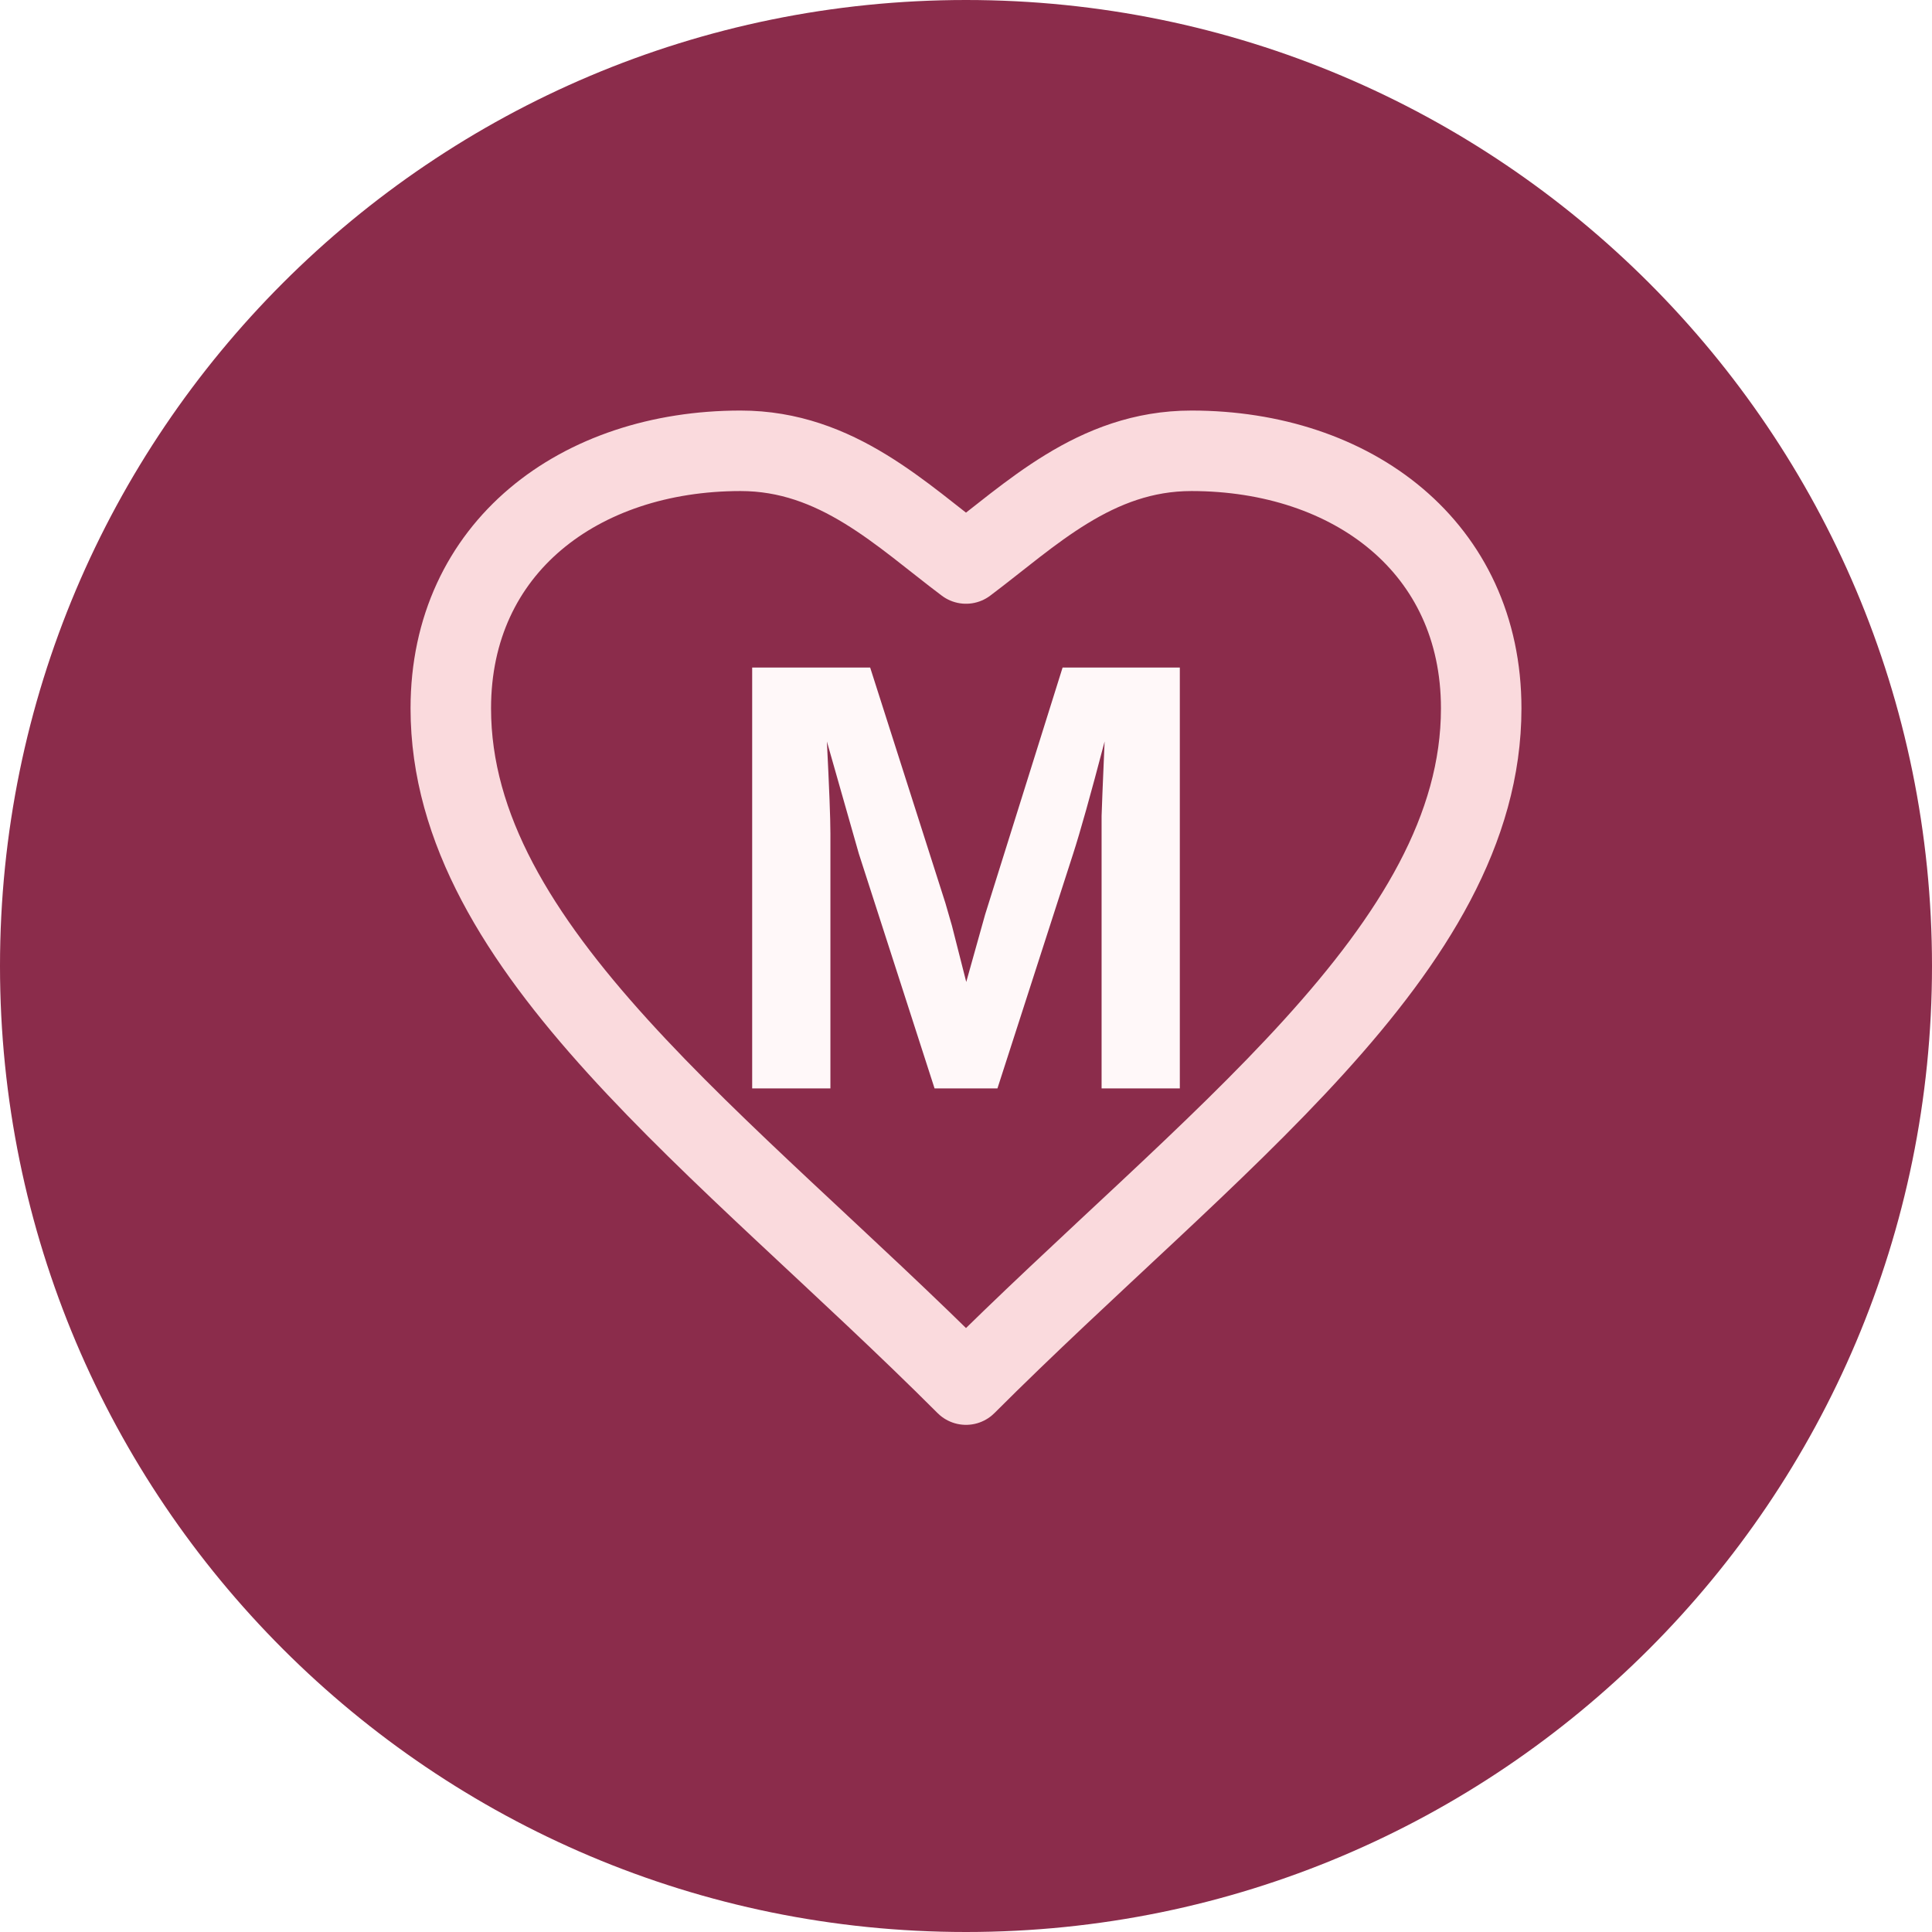
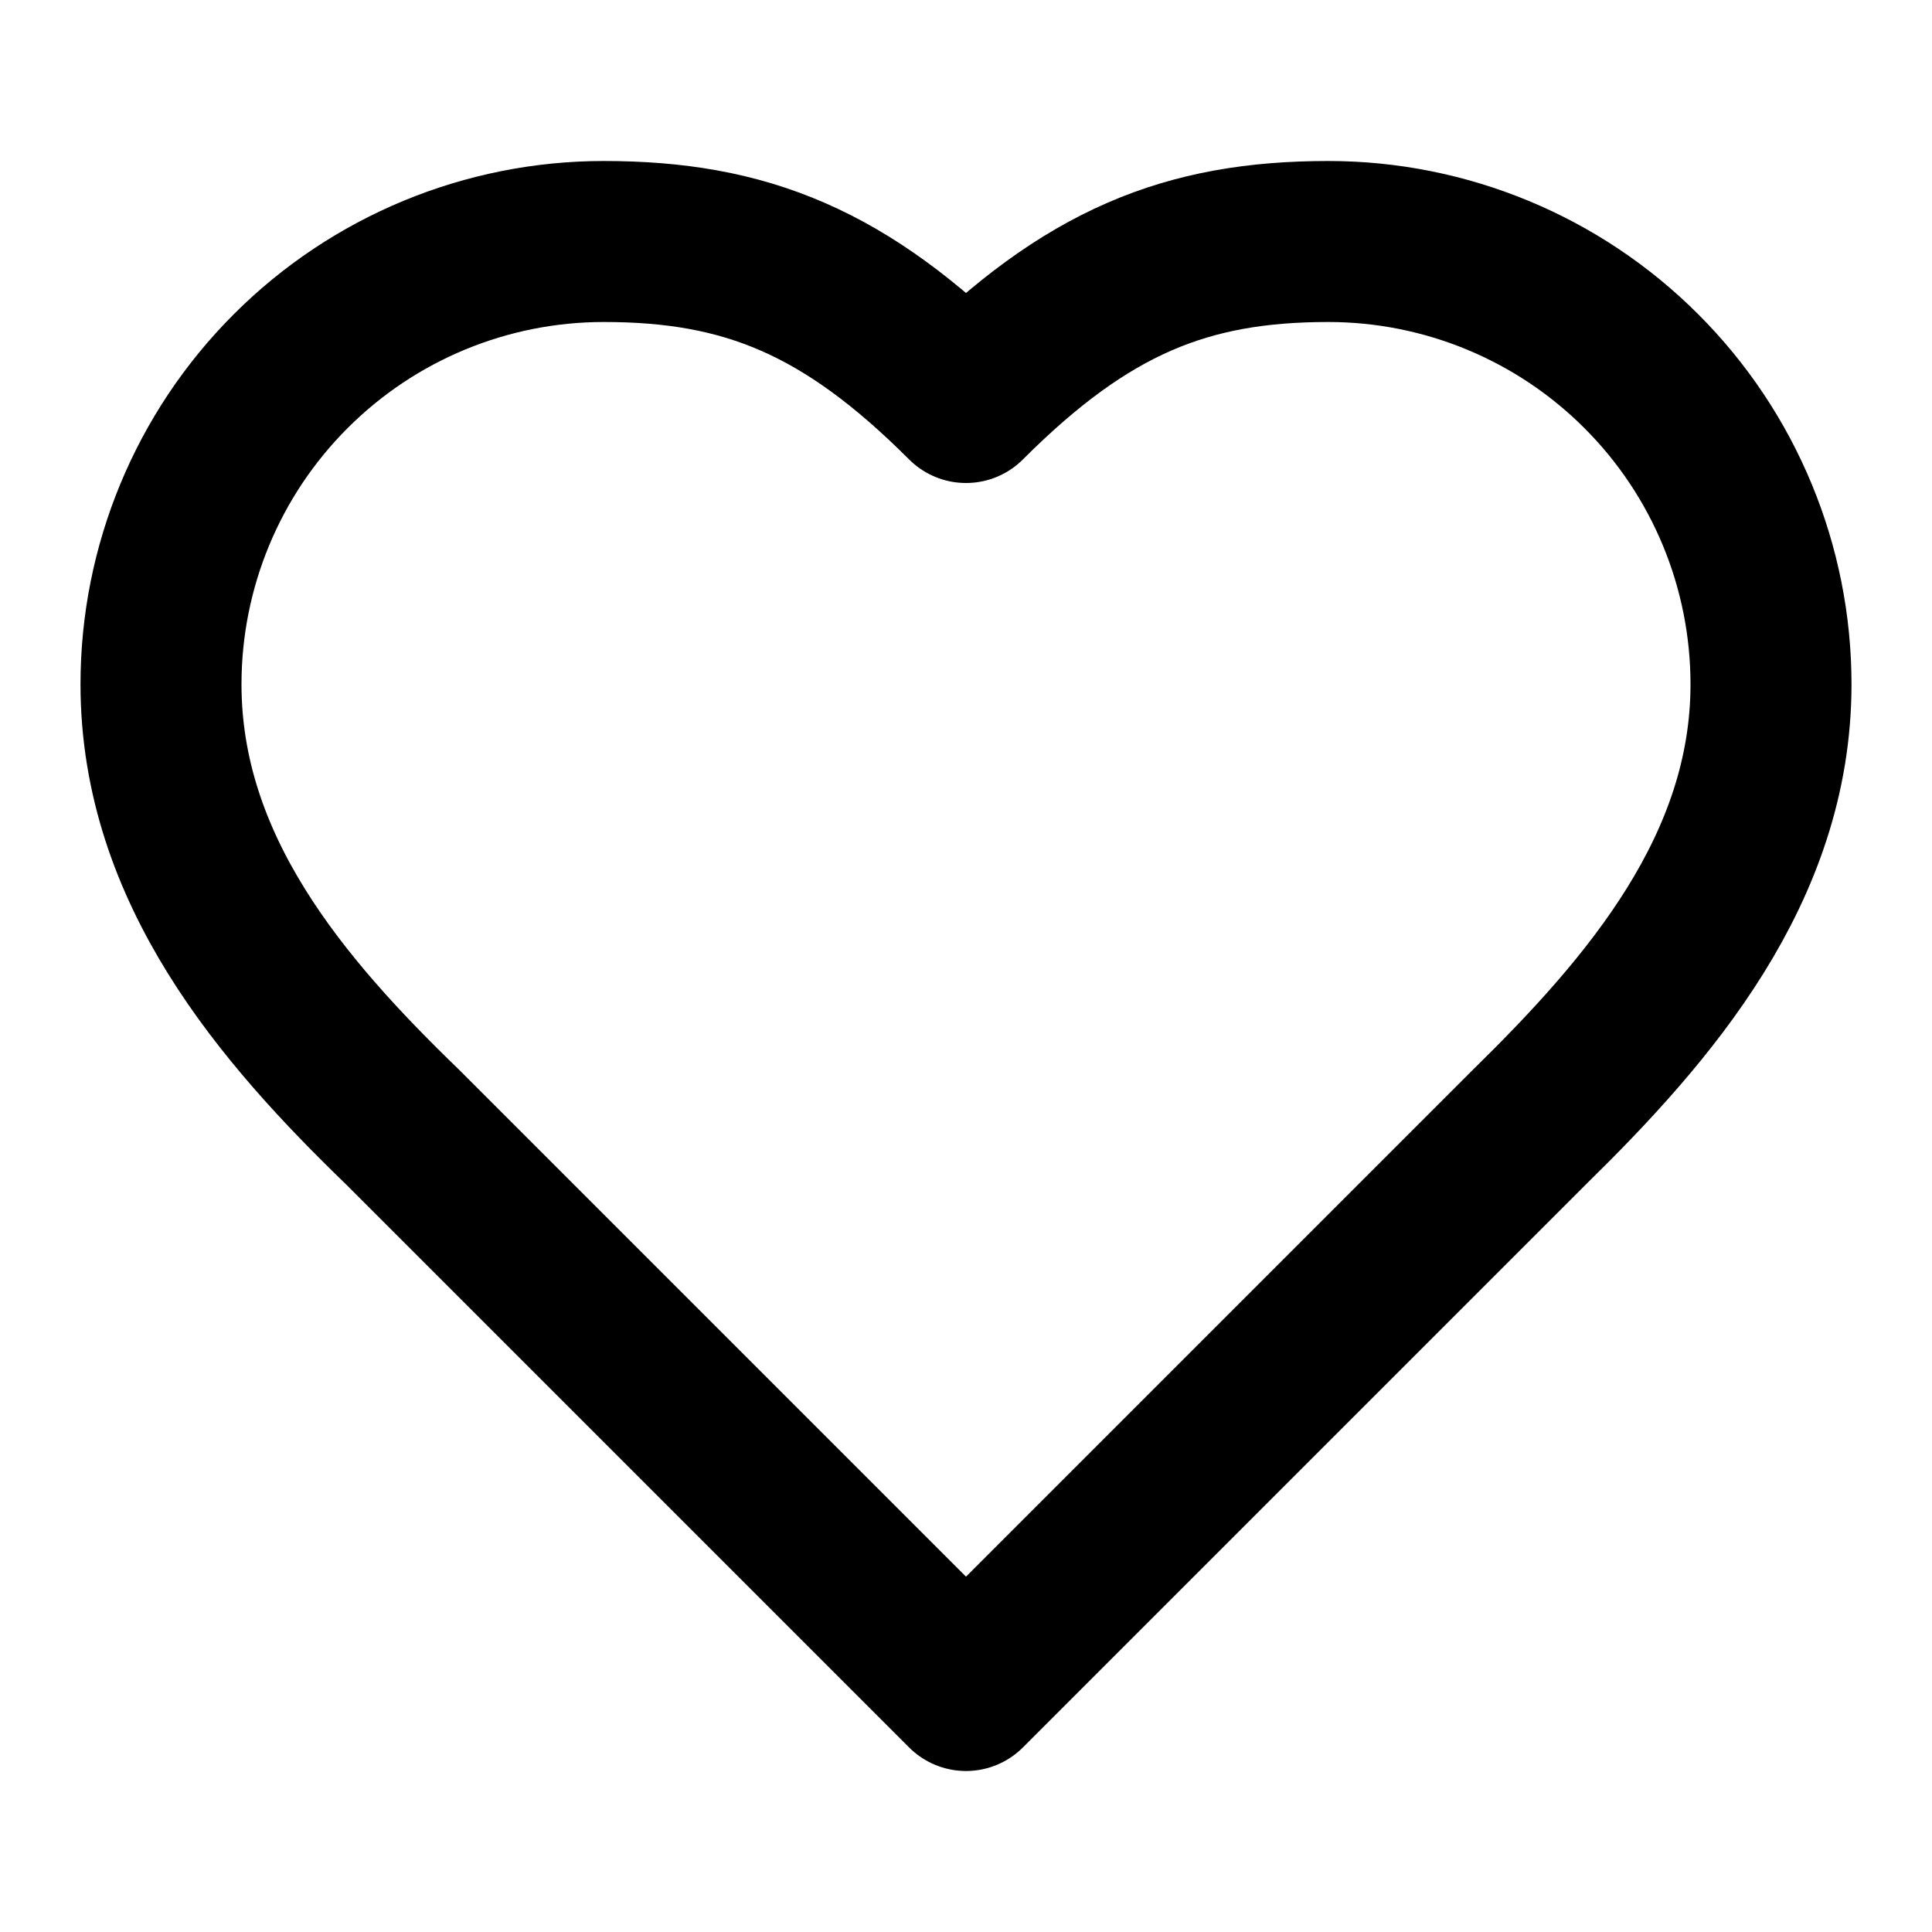
- <svg xmlns="http://www.w3.org/2000/svg" width="120" height="120" viewBox="0 0 120 120">
-   <circle cx="60" cy="60" r="60" fill="#8B2C4B" />
-   <path d="M60 86            C45 71, 28 59, 28 44            C28 34, 36 28, 46 28            C52 28, 56 32, 60 35            C64 32, 68 28, 74 28            C84 28, 92 34, 92 44            C92 59, 75 71, 60 86 Z" fill="none" stroke="#FADADD" stroke-width="5" stroke-linecap="round" stroke-linejoin="round" />
-   <text x="60" y="60" text-anchor="middle" fill="#fff8f9" font-size="38px" font-family="Arial" font-weight="600" dy=".2em">M</text>
+ <svg xmlns="http://www.w3.org/2000/svg" width="24" height="24" viewBox="0 0 24 24" fill="none">
+   <path d="M19 14C20.49 12.54 22 10.79 22 8.5C22 7.041 21.421 5.642 20.389 4.611C19.358 3.579 17.959 3 16.5 3C14.74 3 13.5 3.5 12 5C10.5 3.5 9.26 3 7.5 3C6.041 3 4.642 3.579 3.611 4.611C2.579 5.642 2 7.041 2 8.5C2 10.8 3.5 12.55 5 14L12 21L19 14Z" stroke="currentColor" stroke-width="2" stroke-linecap="round" stroke-linejoin="round" />
</svg>
